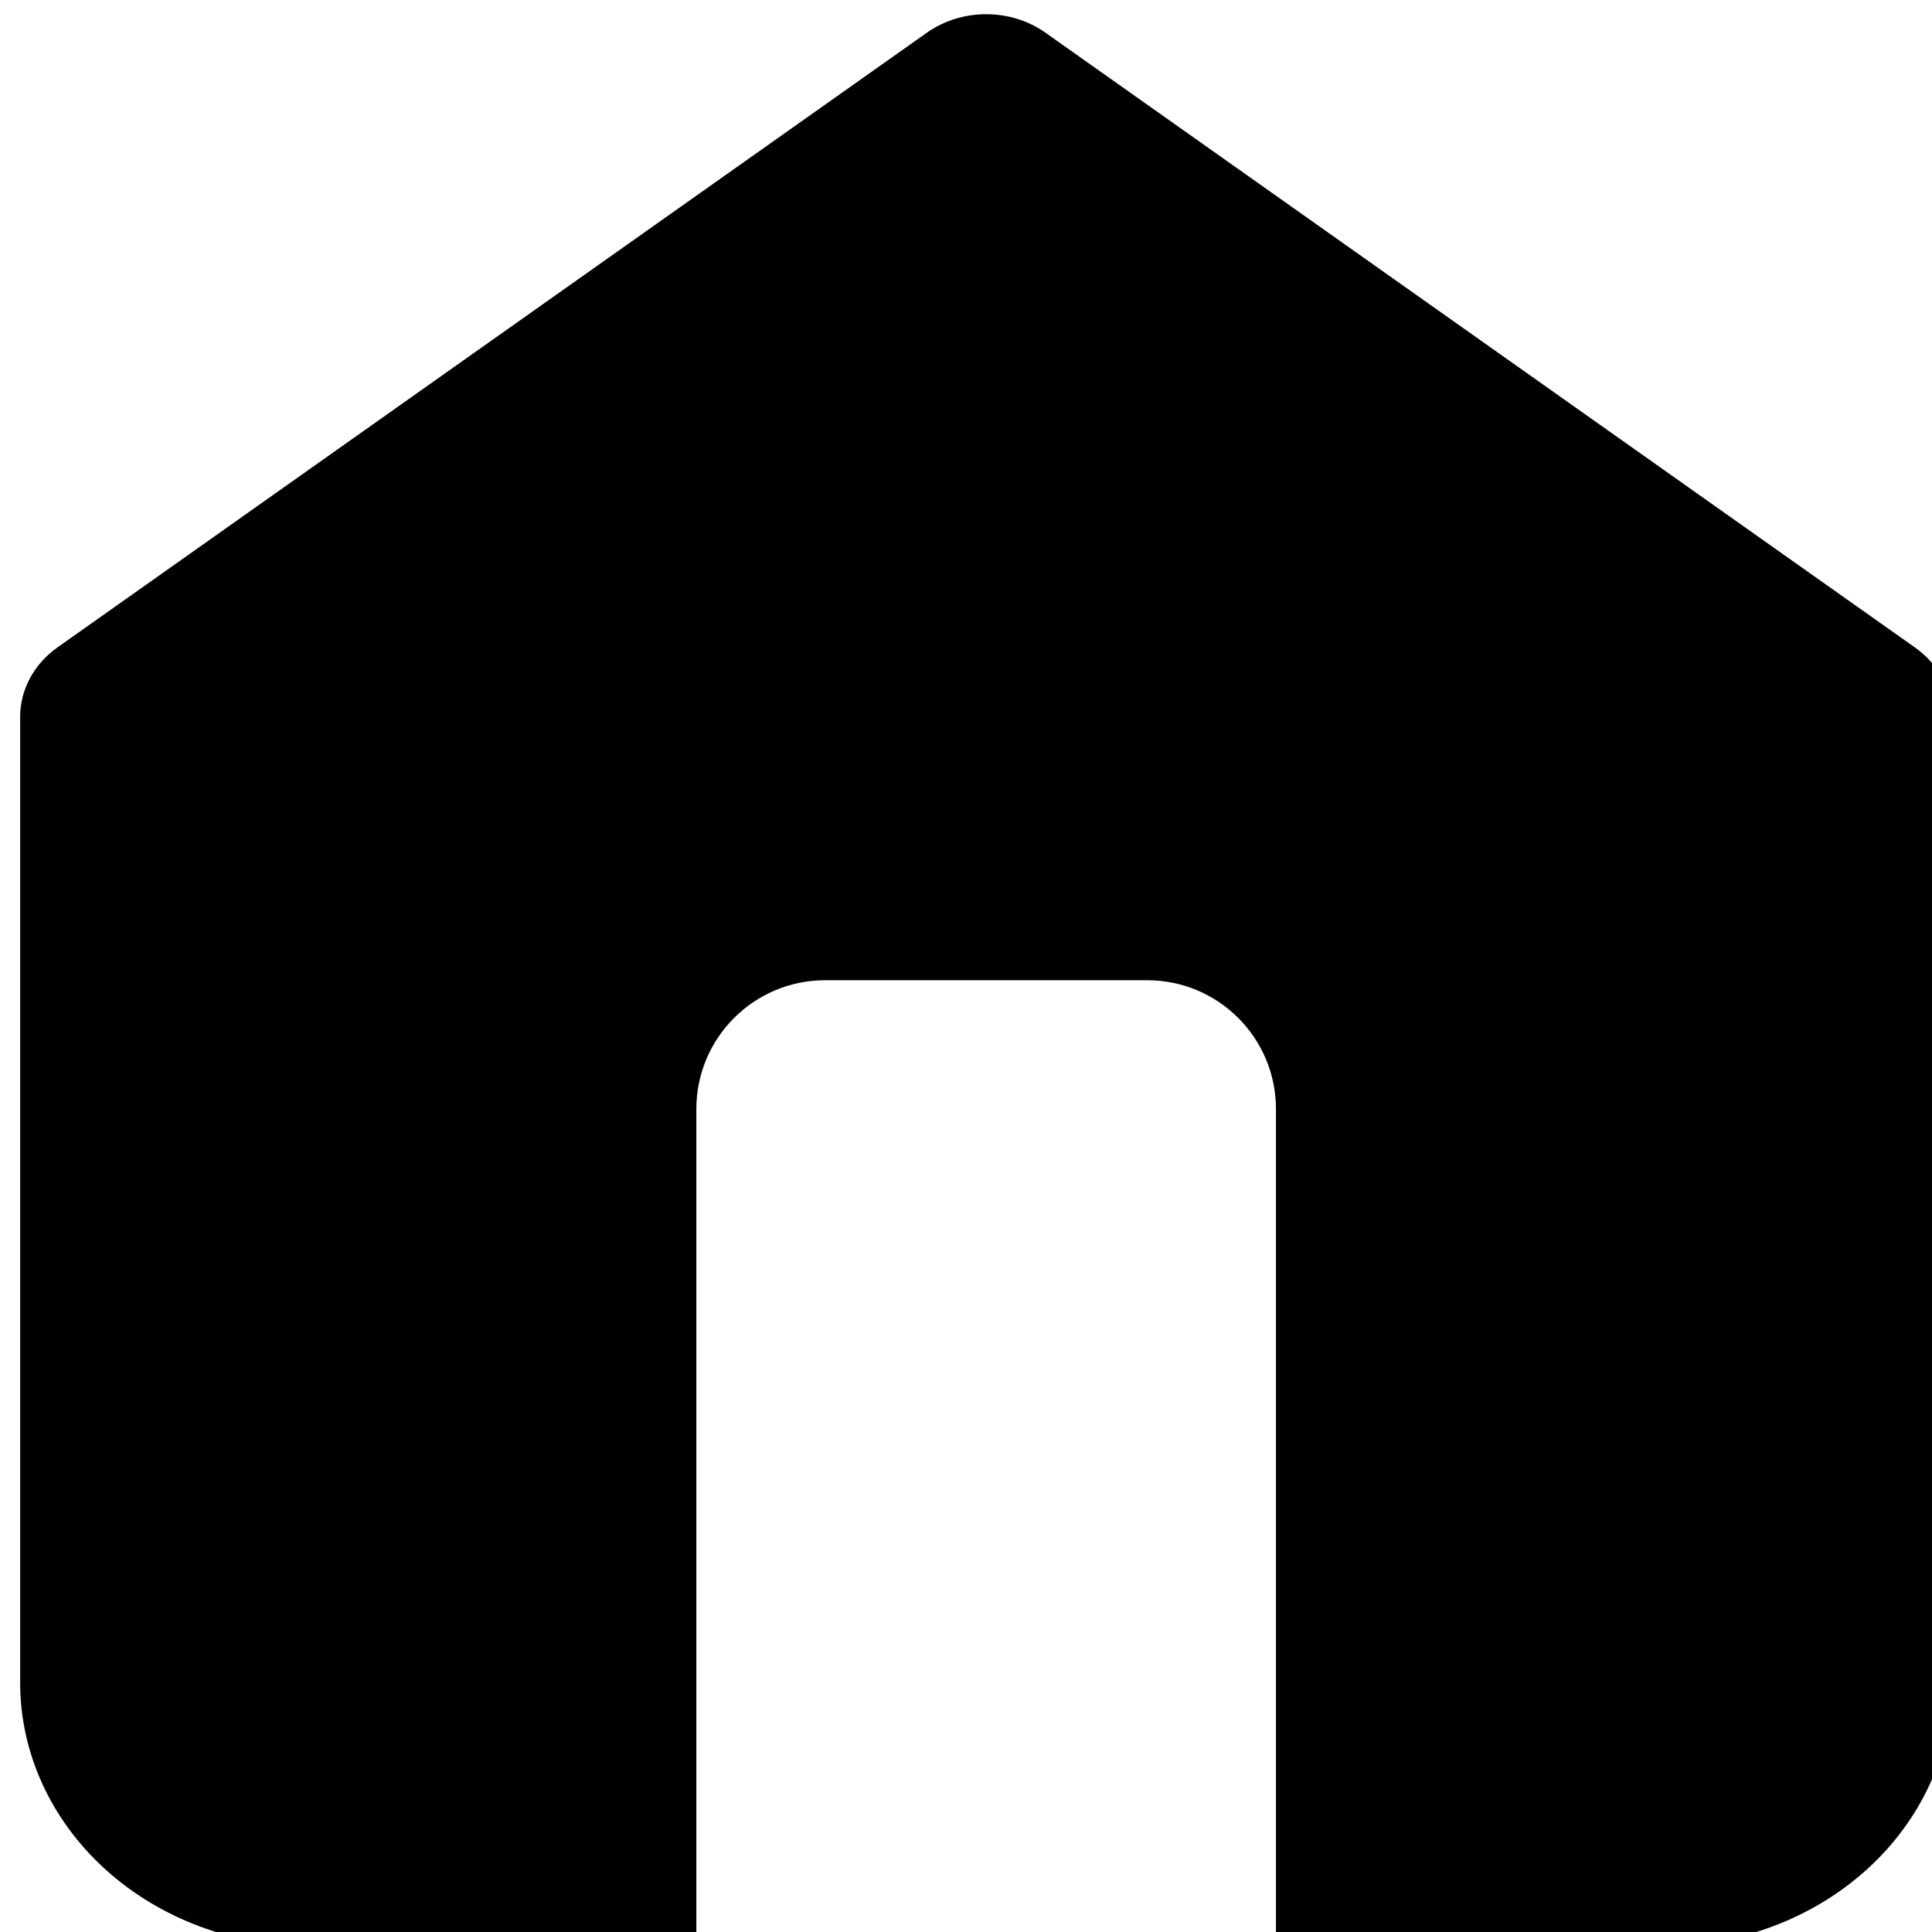
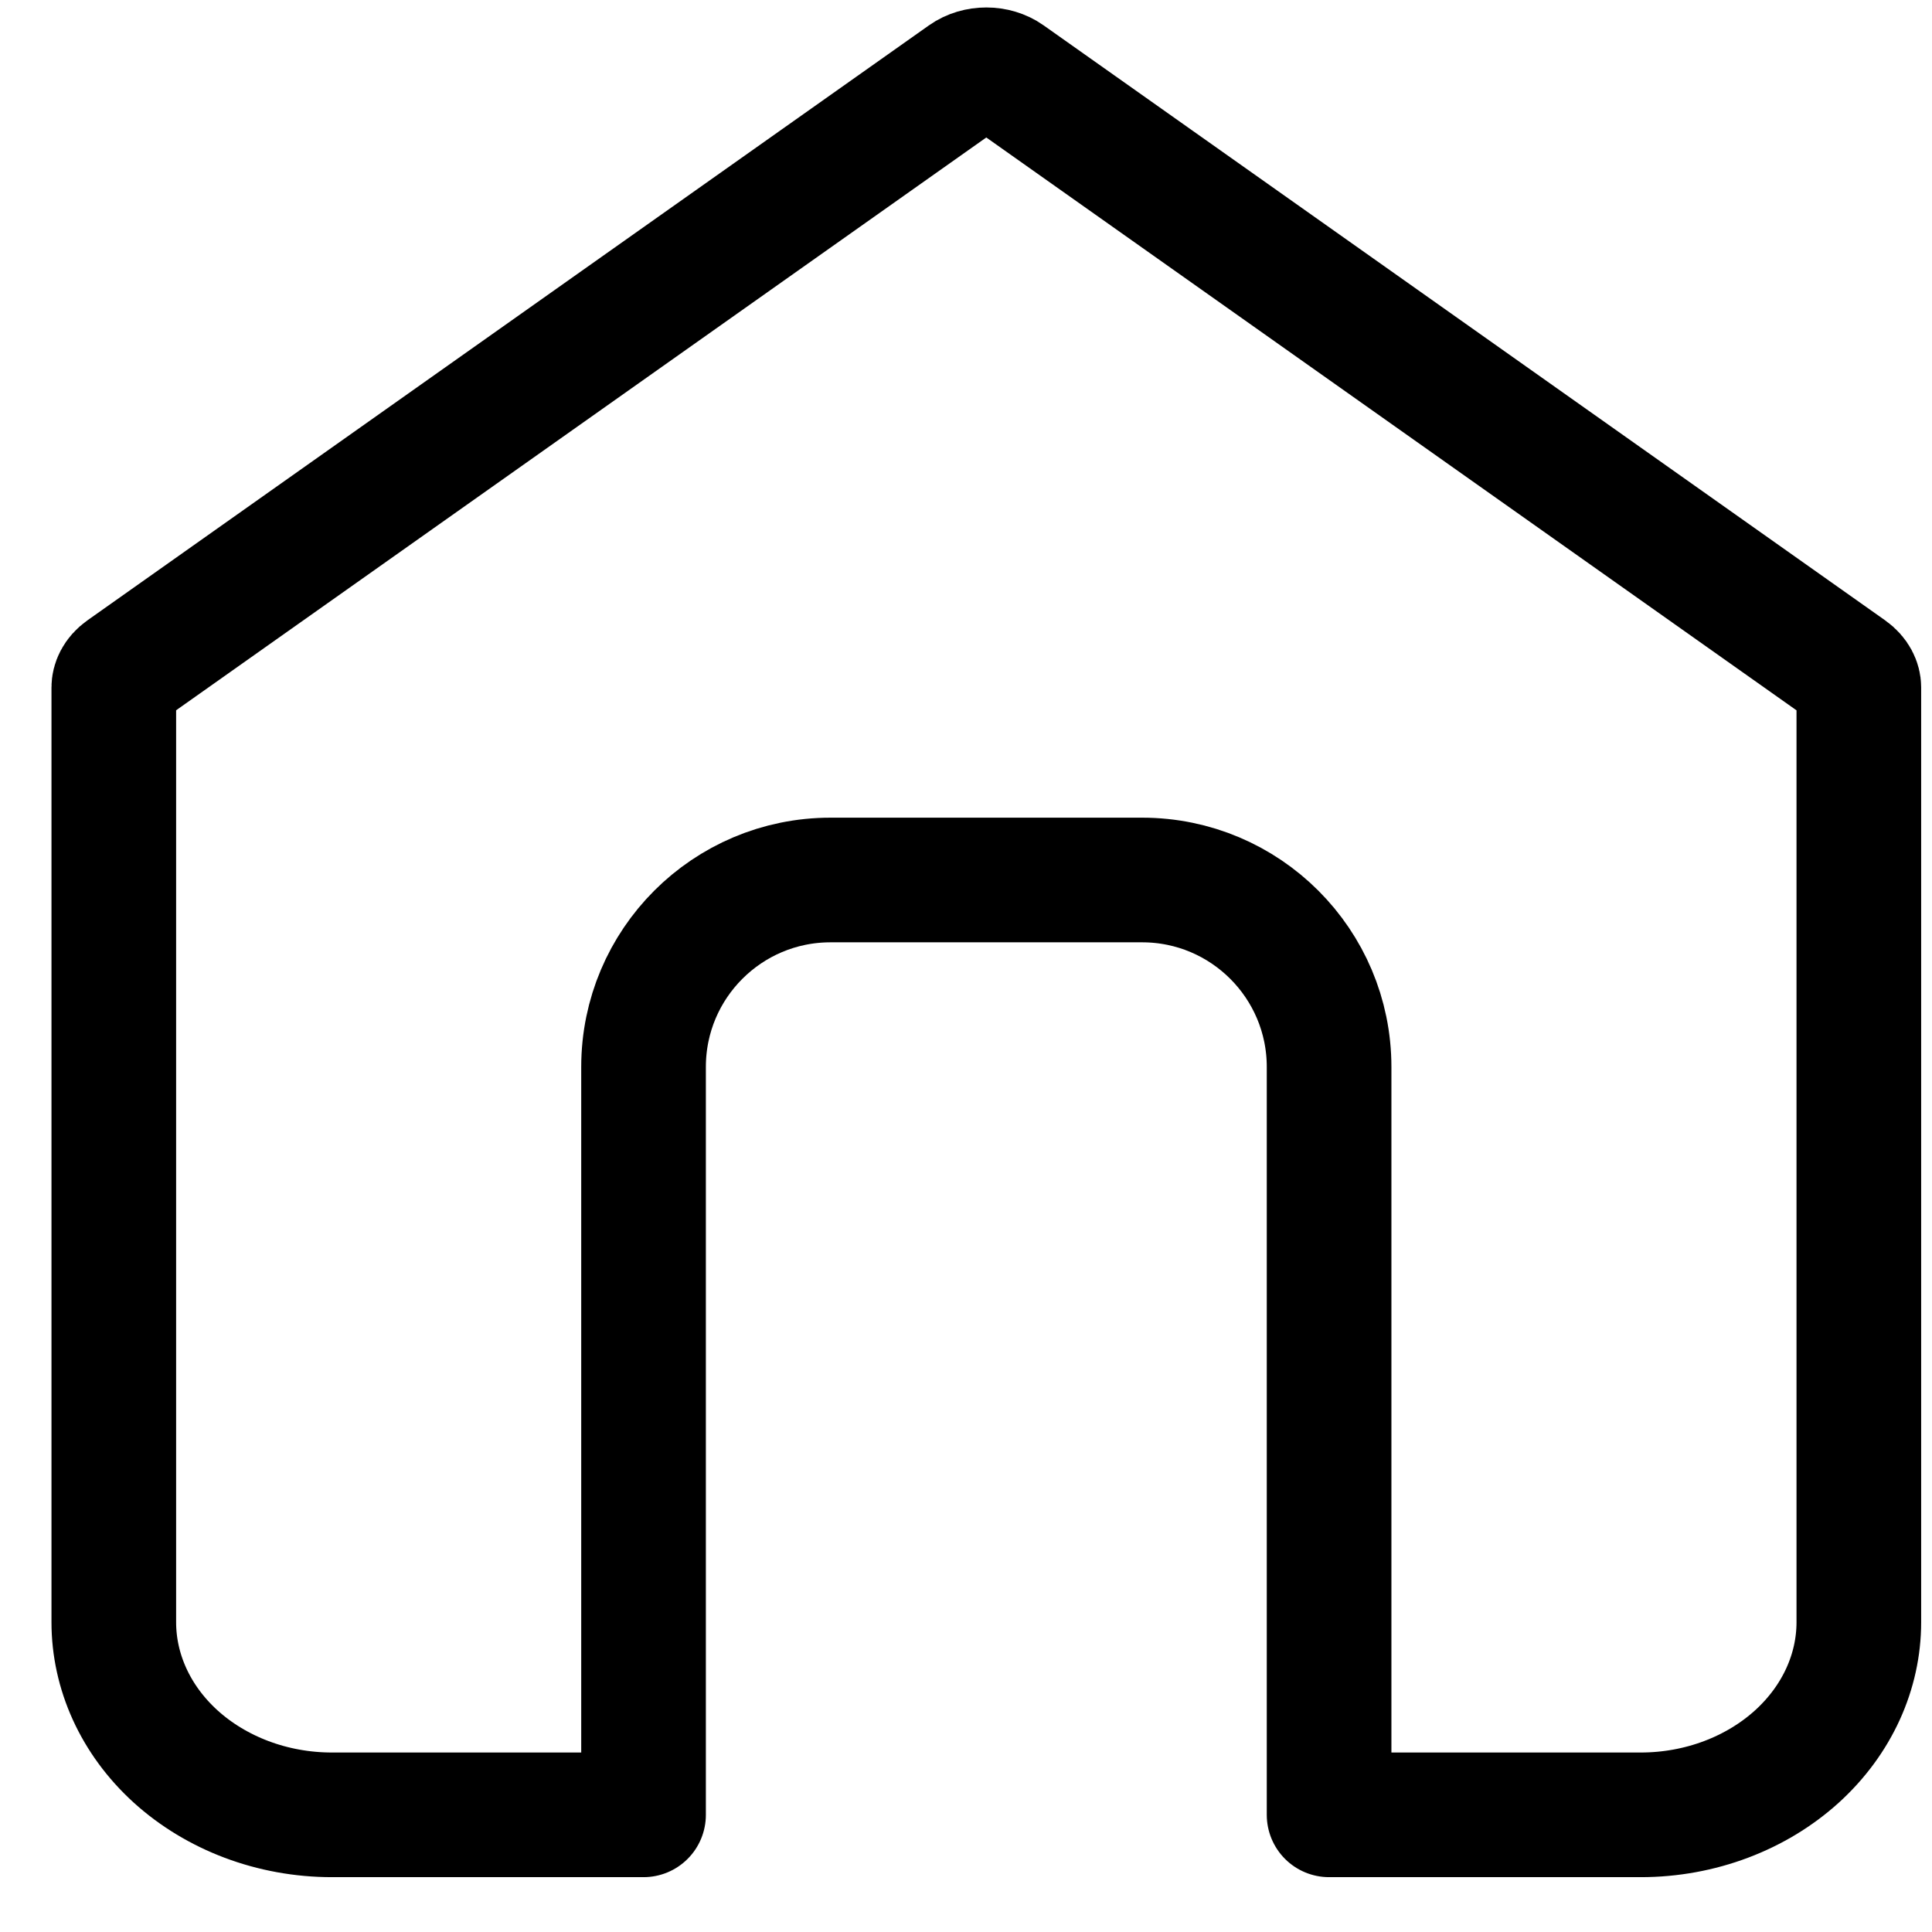
- <svg xmlns="http://www.w3.org/2000/svg" width="30" height="30" viewBox="0 0 30 30" fill="none">
-   <path fill-rule="evenodd" clip-rule="evenodd" d="M14.392 0.508C14.934 0.125 15.693 0.125 16.234 0.508L29.734 10.053C30.1 10.312 30.313 10.709 30.313 11.13V26.13C30.313 27.215 29.839 28.255 28.995 29.023C28.151 29.79 27.007 30.221 25.813 30.221H19.813V17.221C19.813 16.116 18.918 15.221 17.813 15.221H12.813C11.709 15.221 10.813 16.116 10.813 17.221V30.221H4.813C3.62 30.221 2.475 29.79 1.631 29.023C0.787 28.255 0.313 27.215 0.313 26.13V11.13C0.313 10.709 0.527 10.312 0.892 10.053L14.392 0.508Z" fill="black" />
+ <svg xmlns="http://www.w3.org/2000/svg" width="25" height="25" viewBox="0 0 31 31" fill="none">
+   <path d="M15.482 1.224C15.482 1.224 15.482 1.224 15.482 1.224C15.678 1.085 15.974 1.085 16.169 1.224C16.169 1.224 16.169 1.224 16.169 1.224L29.669 10.769C29.789 10.854 29.826 10.957 29.826 11.029V26.029C29.826 26.817 29.482 27.593 28.835 28.182C28.184 28.773 27.283 29.12 26.326 29.12H21.326V17.12C21.326 15.463 19.982 14.12 18.326 14.12H13.326C11.669 14.12 10.326 15.463 10.326 17.12V29.12H5.326C4.368 29.12 3.467 28.773 2.816 28.182C2.169 27.593 1.826 26.817 1.826 26.029V11.029C1.826 10.957 1.862 10.854 1.982 10.769L15.482 1.224Z" stroke="black" stroke-width="2" stroke-linejoin="round" />
</svg>
